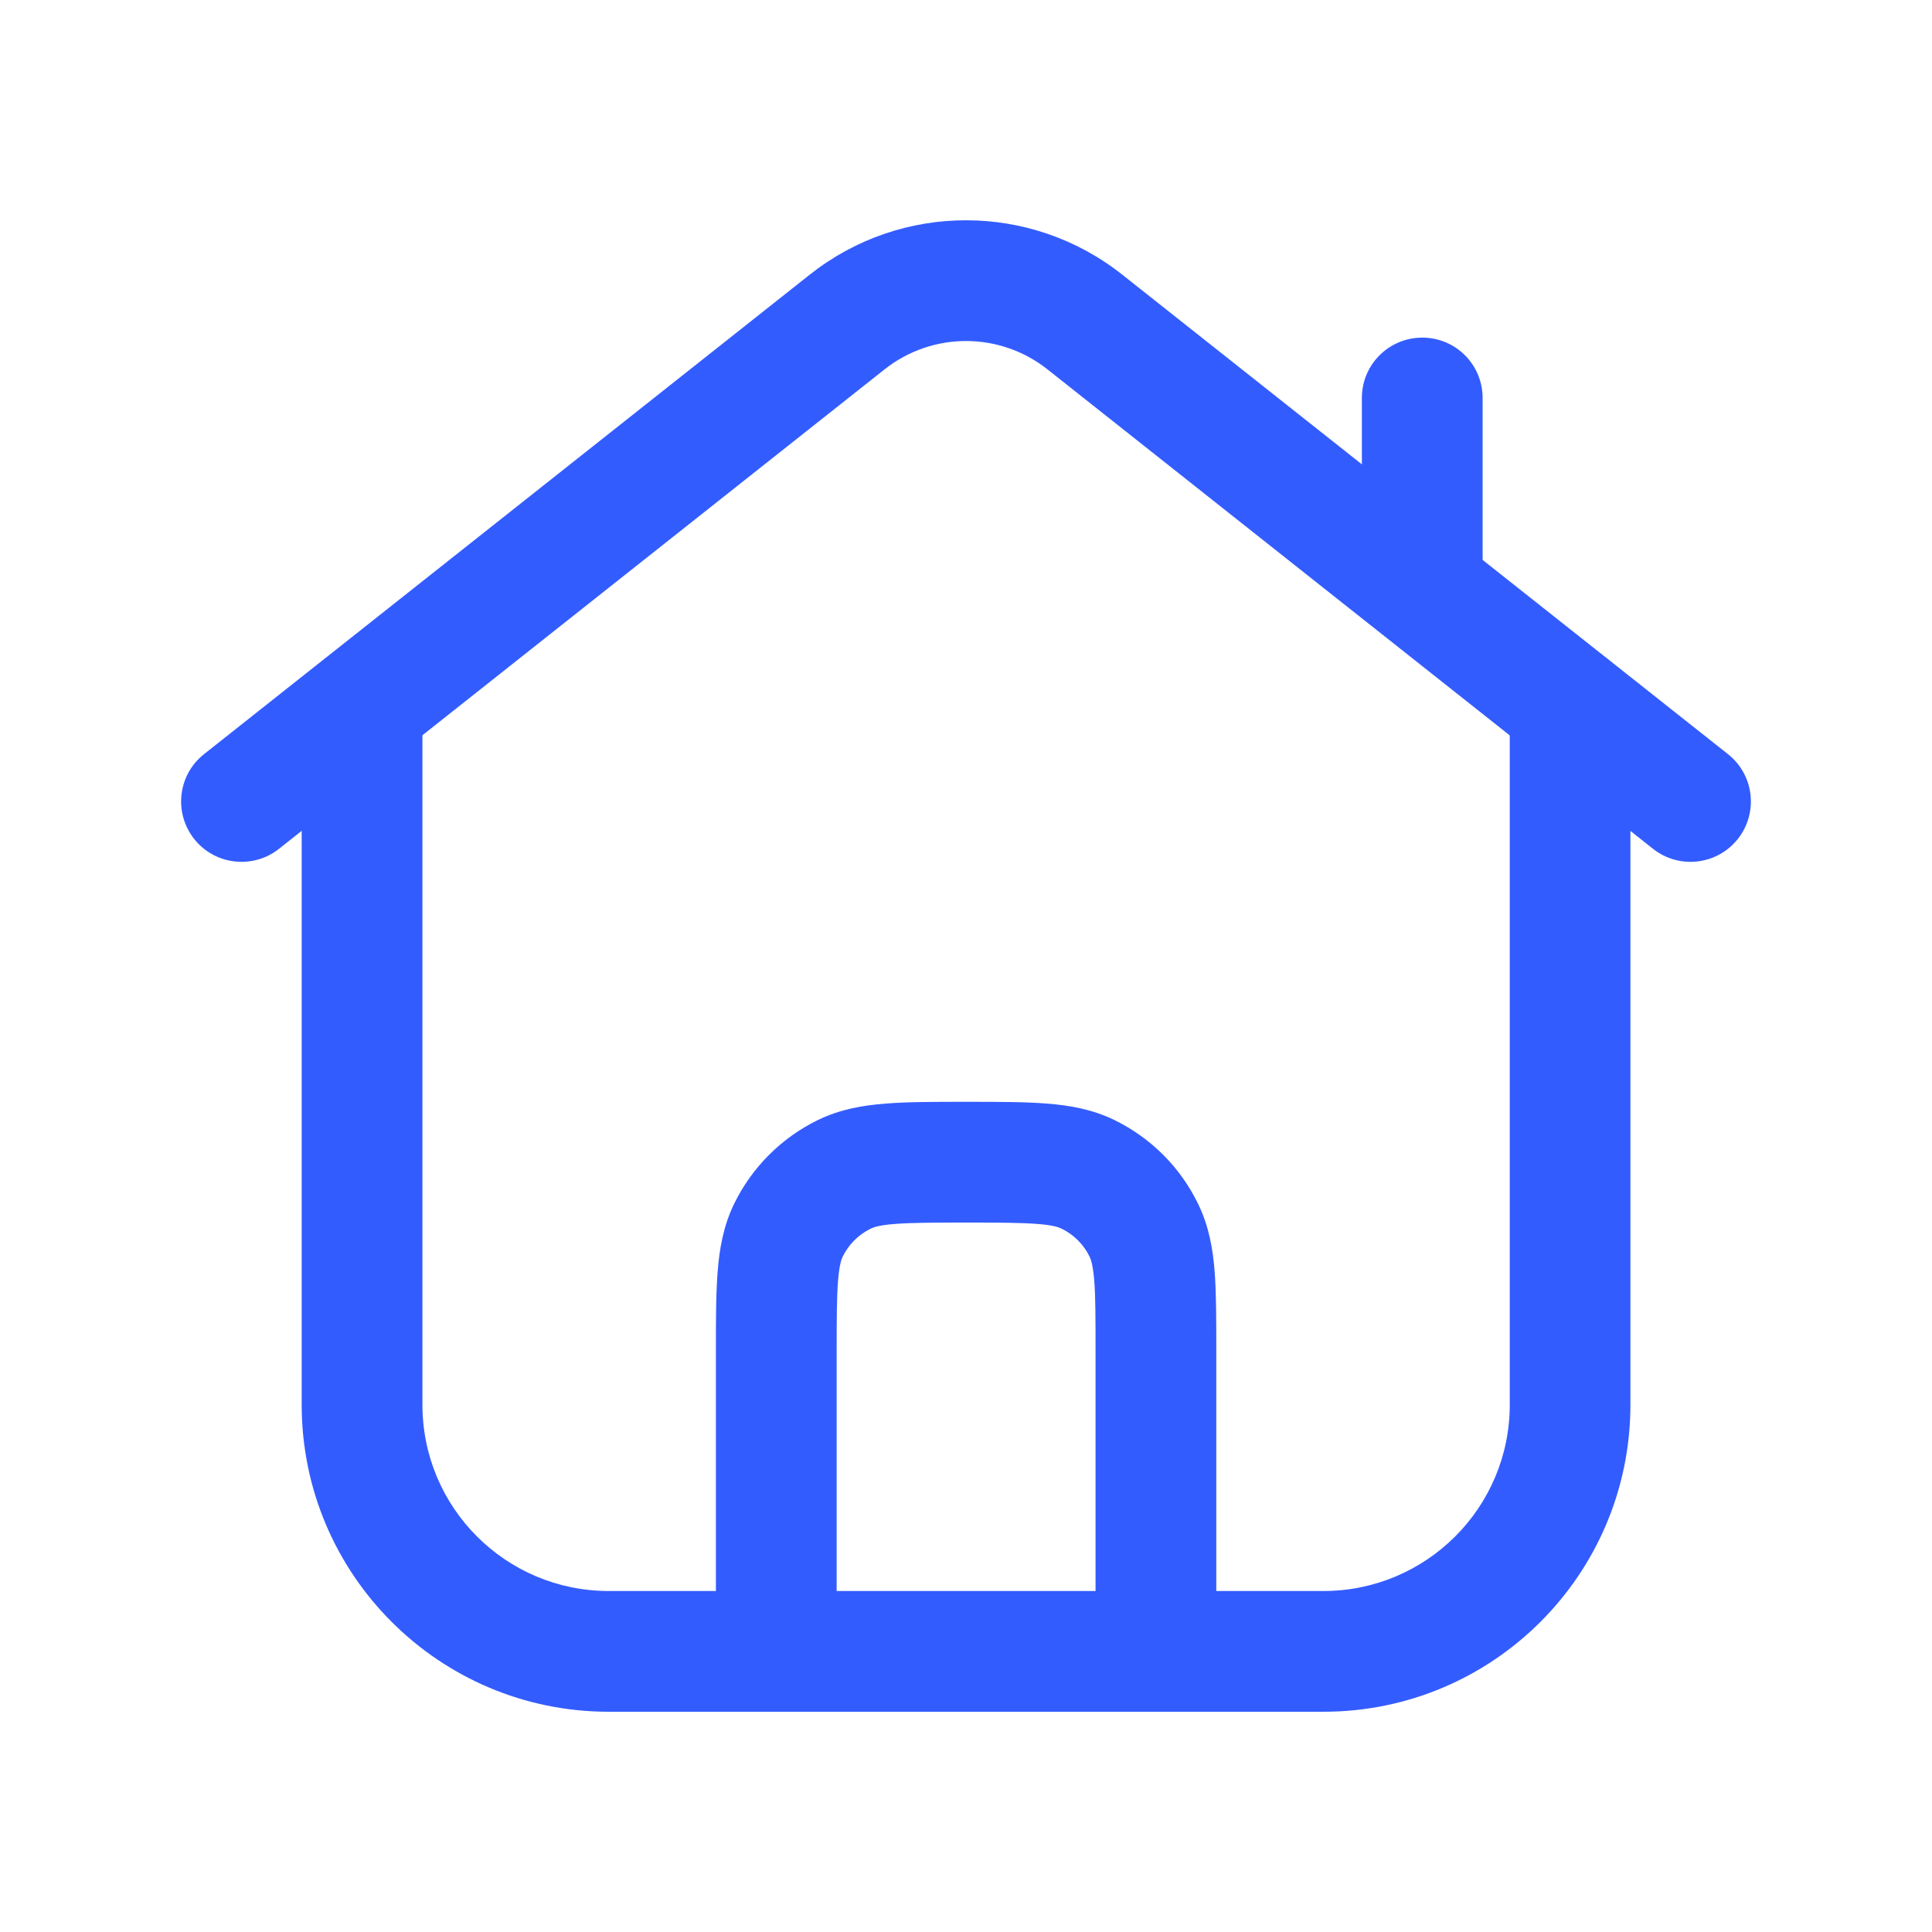
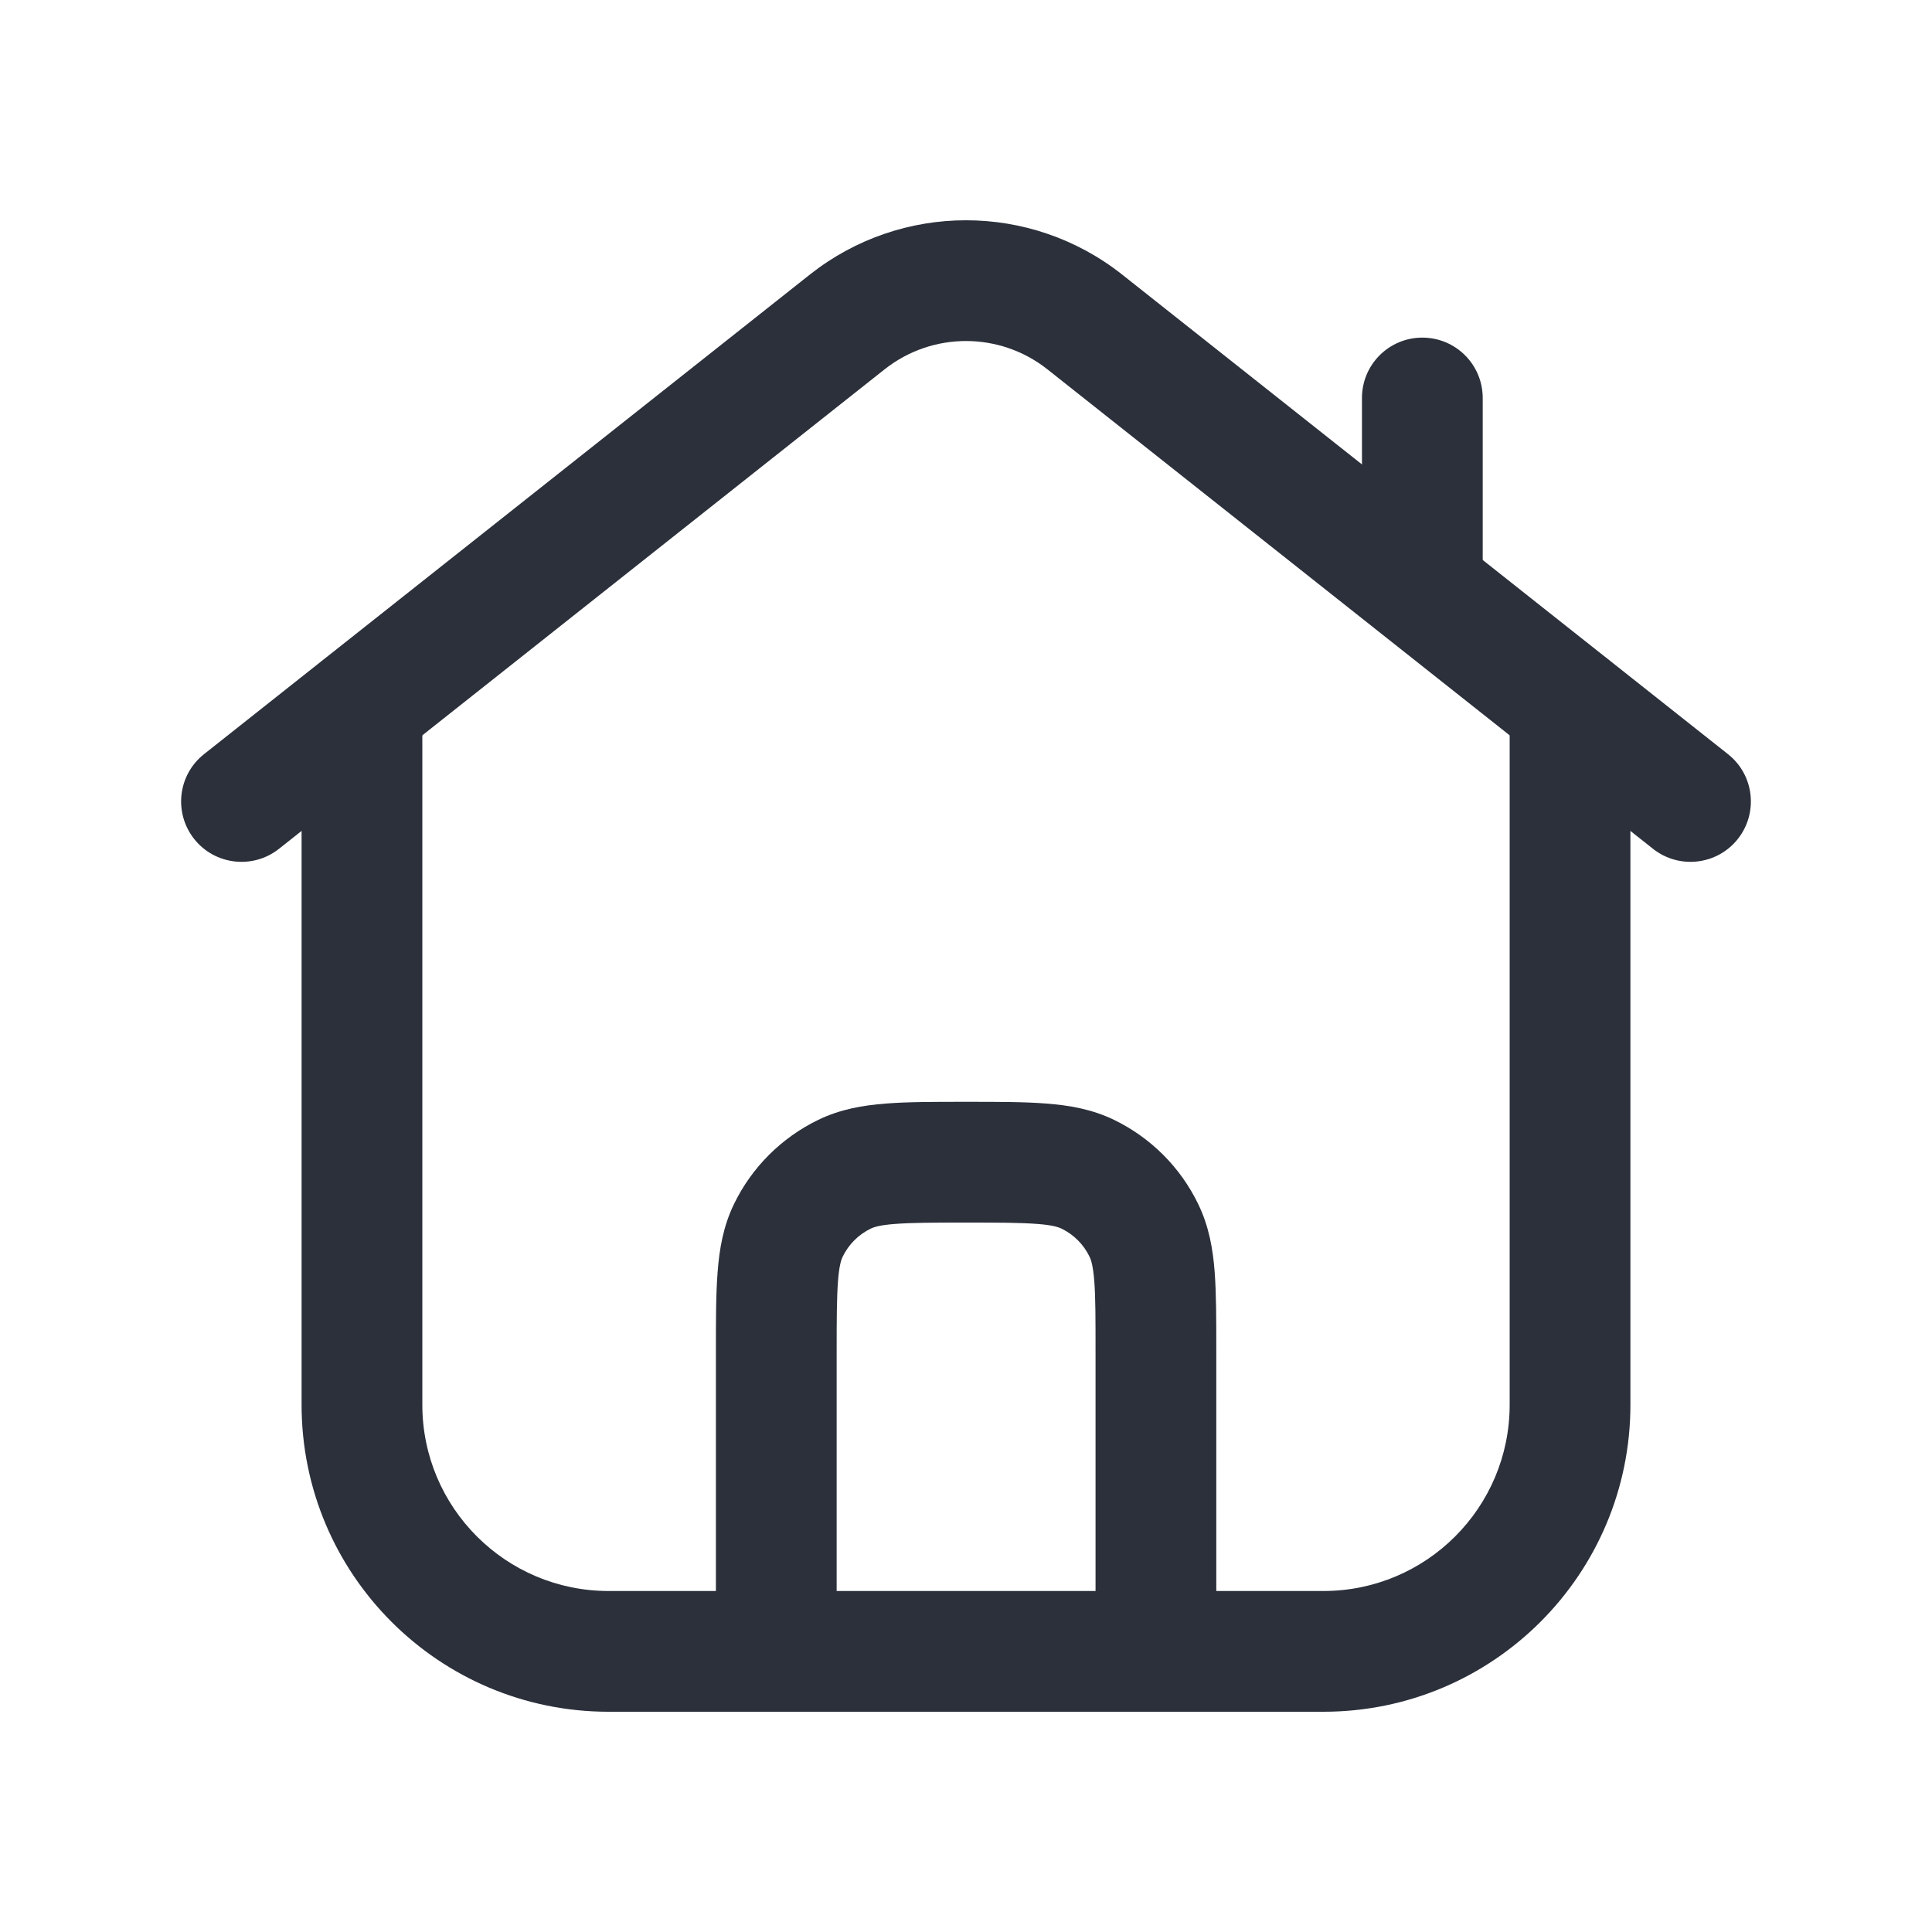
<svg xmlns="http://www.w3.org/2000/svg" width="20" height="20" viewBox="0 0 20 20" fill="none">
-   <path fill-rule="evenodd" clip-rule="evenodd" d="M3.748 6.688C4.093 6.688 4.373 6.968 4.373 7.313V14.542C4.373 15.607 5.236 16.47 6.301 16.47H13.7C14.765 16.47 15.629 15.607 15.629 14.542V7.313C15.629 6.968 15.908 6.688 16.253 6.688C16.599 6.688 16.878 6.968 16.878 7.313V14.542C16.878 16.297 15.455 17.72 13.7 17.72H6.301C4.546 17.72 3.123 16.297 3.123 14.542V7.313C3.123 6.968 3.402 6.688 3.748 6.688Z" fill="#335CFF" />
-   <path fill-rule="evenodd" clip-rule="evenodd" d="M8.384 2.842C9.331 2.093 10.669 2.093 11.616 2.842L17.888 7.807C18.159 8.021 18.204 8.414 17.99 8.685C17.776 8.955 17.383 9.001 17.112 8.787L10.841 3.822C10.841 3.822 10.841 3.823 10.841 3.822C10.348 3.433 9.652 3.433 9.159 3.822C9.159 3.822 9.159 3.822 9.159 3.822L2.888 8.787C2.617 9.001 2.224 8.955 2.01 8.685C1.796 8.414 1.841 8.021 2.112 7.807L8.384 2.842Z" fill="#335CFF" />
-   <path fill-rule="evenodd" clip-rule="evenodd" d="M14.723 3.495C15.069 3.495 15.348 3.774 15.348 4.12V6.081C15.348 6.426 15.069 6.706 14.723 6.706C14.378 6.706 14.098 6.426 14.098 6.081V4.12C14.098 3.774 14.378 3.495 14.723 3.495Z" fill="#335CFF" />
-   <path fill-rule="evenodd" clip-rule="evenodd" d="M9.979 11.406H10.024C10.338 11.406 10.609 11.406 10.833 11.424C11.068 11.442 11.303 11.482 11.531 11.592C11.913 11.777 12.221 12.085 12.405 12.467C12.515 12.695 12.556 12.929 12.574 13.165C12.591 13.389 12.591 13.659 12.591 13.973V17.095C12.591 17.44 12.312 17.72 11.966 17.72C11.621 17.72 11.341 17.44 11.341 17.095V13.996C11.341 13.653 11.341 13.431 11.328 13.262C11.315 13.1 11.294 13.039 11.28 13.01C11.218 12.882 11.115 12.78 10.988 12.718C10.958 12.704 10.898 12.682 10.736 12.67C10.566 12.657 10.345 12.656 10.001 12.656C9.658 12.656 9.436 12.657 9.267 12.67C9.105 12.682 9.044 12.704 9.015 12.718C8.888 12.78 8.785 12.882 8.723 13.01C8.709 13.039 8.688 13.1 8.675 13.262C8.662 13.431 8.661 13.653 8.661 13.996V17.095C8.661 17.44 8.382 17.72 8.036 17.72C7.691 17.72 7.411 17.44 7.411 17.095V13.973C7.411 13.659 7.411 13.389 7.429 13.165C7.447 12.929 7.488 12.695 7.597 12.467C7.782 12.085 8.09 11.777 8.472 11.592C8.7 11.482 8.934 11.442 9.17 11.424C9.394 11.406 9.665 11.406 9.979 11.406Z" fill="#335CFF" />
+   <path fill-rule="evenodd" clip-rule="evenodd" d="M3.747 6.688C4.092 6.688 4.372 6.968 4.372 7.313V14.542C4.372 15.607 5.236 16.47 6.3 16.47H13.7C14.765 16.47 15.628 15.607 15.628 14.542V7.313C15.628 6.968 15.908 6.688 16.253 6.688C16.598 6.688 16.878 6.968 16.878 7.313V14.542C16.878 16.297 15.455 17.72 13.7 17.72H6.3C4.545 17.72 3.122 16.297 3.122 14.542V7.313C3.122 6.968 3.402 6.688 3.747 6.688Z" fill="#2B303B" />
+   <path fill-rule="evenodd" clip-rule="evenodd" d="M8.384 2.842C9.331 2.093 10.669 2.093 11.616 2.842L17.888 7.807C18.159 8.021 18.204 8.414 17.99 8.685C17.776 8.955 17.383 9.001 17.112 8.787L10.841 3.822C10.841 3.822 10.841 3.823 10.841 3.822C10.348 3.433 9.652 3.433 9.159 3.822C9.159 3.822 9.159 3.822 9.159 3.822L2.888 8.787C2.617 9.001 2.224 8.955 2.01 8.685C1.796 8.414 1.841 8.021 2.112 7.807L8.384 2.842Z" fill="#2B303B" />
+   <path fill-rule="evenodd" clip-rule="evenodd" d="M14.724 3.495C15.069 3.495 15.349 3.774 15.349 4.12V6.081C15.349 6.426 15.069 6.706 14.724 6.706C14.379 6.706 14.099 6.426 14.099 6.081V4.12C14.099 3.774 14.379 3.495 14.724 3.495Z" fill="#2B303B" />
+   <path fill-rule="evenodd" clip-rule="evenodd" d="M9.978 11.406H10.024C10.338 11.406 10.609 11.406 10.832 11.424C11.068 11.442 11.303 11.482 11.531 11.592C11.913 11.777 12.221 12.085 12.405 12.467C12.515 12.695 12.556 12.929 12.574 13.165C12.591 13.389 12.591 13.659 12.591 13.973V17.095C12.591 17.44 12.312 17.72 11.966 17.72C11.621 17.72 11.341 17.44 11.341 17.095V13.996C11.341 13.653 11.341 13.431 11.328 13.262C11.315 13.1 11.294 13.039 11.279 13.01C11.218 12.882 11.115 12.78 10.988 12.718C10.958 12.704 10.898 12.682 10.735 12.67C10.566 12.657 10.345 12.656 10.001 12.656C9.658 12.656 9.436 12.657 9.267 12.67C9.105 12.682 9.044 12.704 9.015 12.718C8.887 12.78 8.785 12.882 8.723 13.01C8.709 13.039 8.687 13.1 8.675 13.262C8.662 13.431 8.661 13.653 8.661 13.996V17.095C8.661 17.44 8.381 17.72 8.036 17.72C7.691 17.72 7.411 17.44 7.411 17.095V13.973C7.411 13.659 7.411 13.389 7.429 13.165C7.447 12.929 7.487 12.695 7.597 12.467C7.781 12.085 8.09 11.777 8.472 11.592C8.7 11.482 8.934 11.442 9.17 11.424C9.393 11.406 9.664 11.406 9.978 11.406Z" fill="#2B303B" />
</svg>
